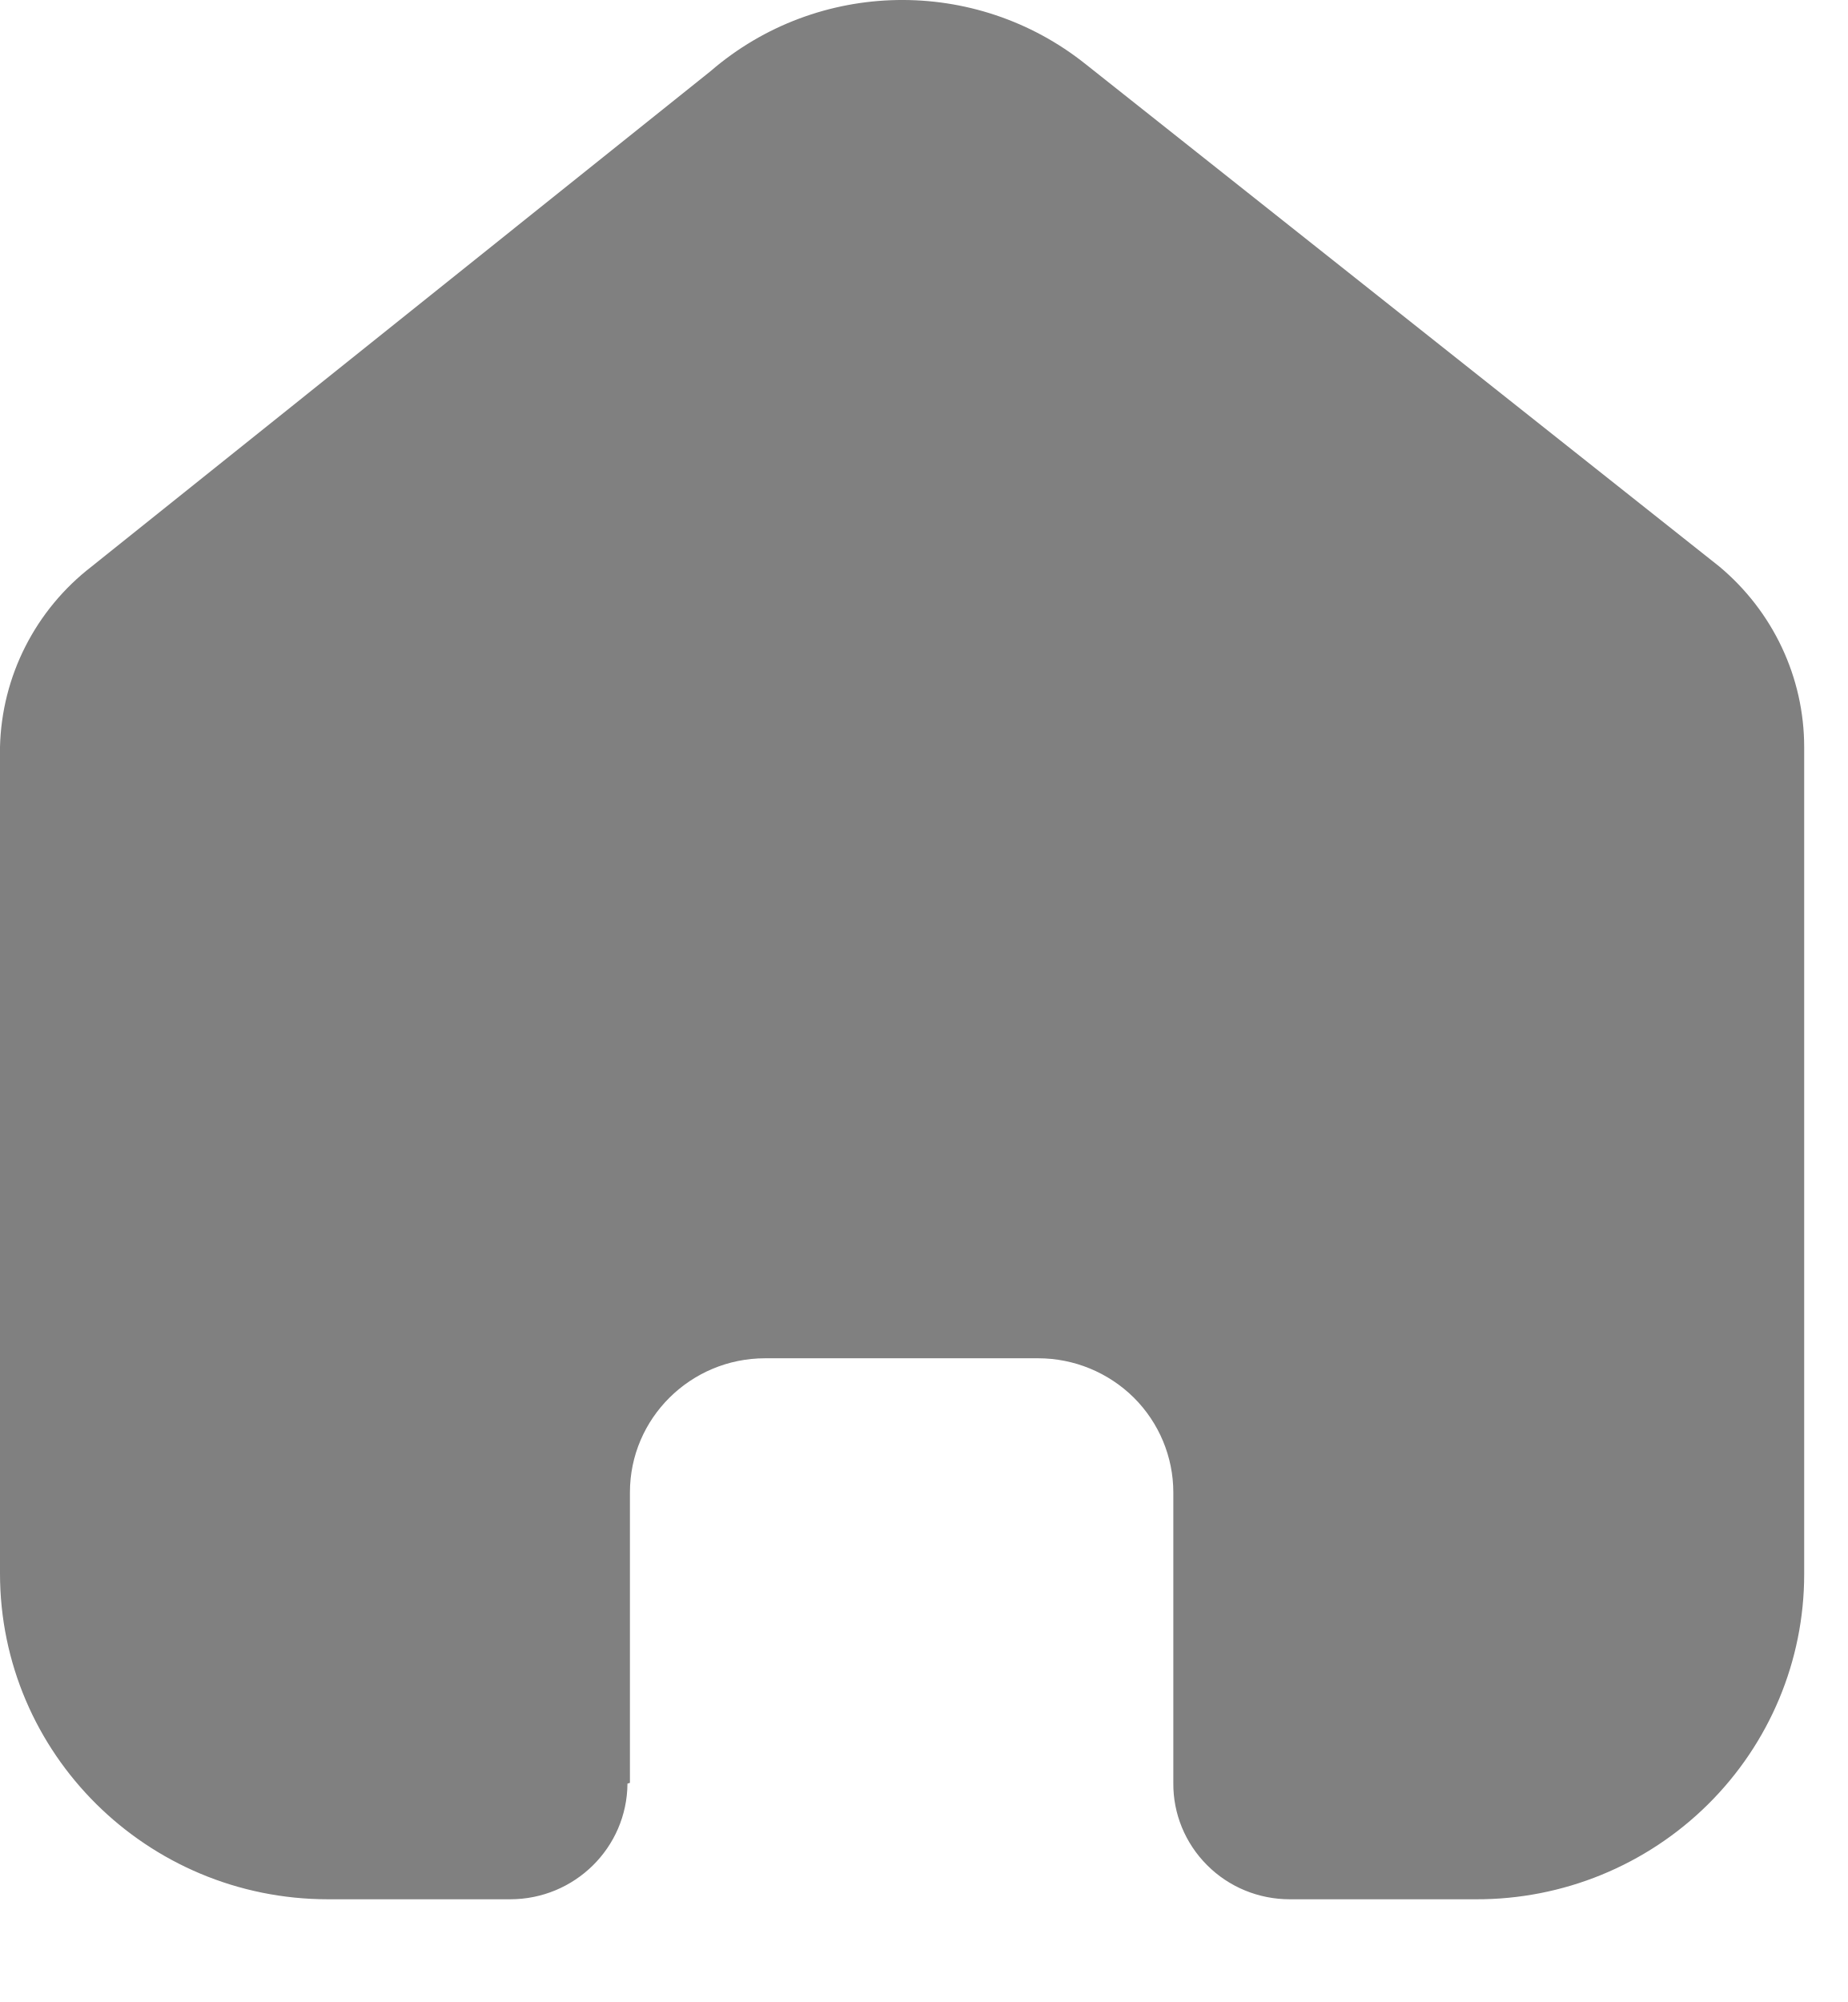
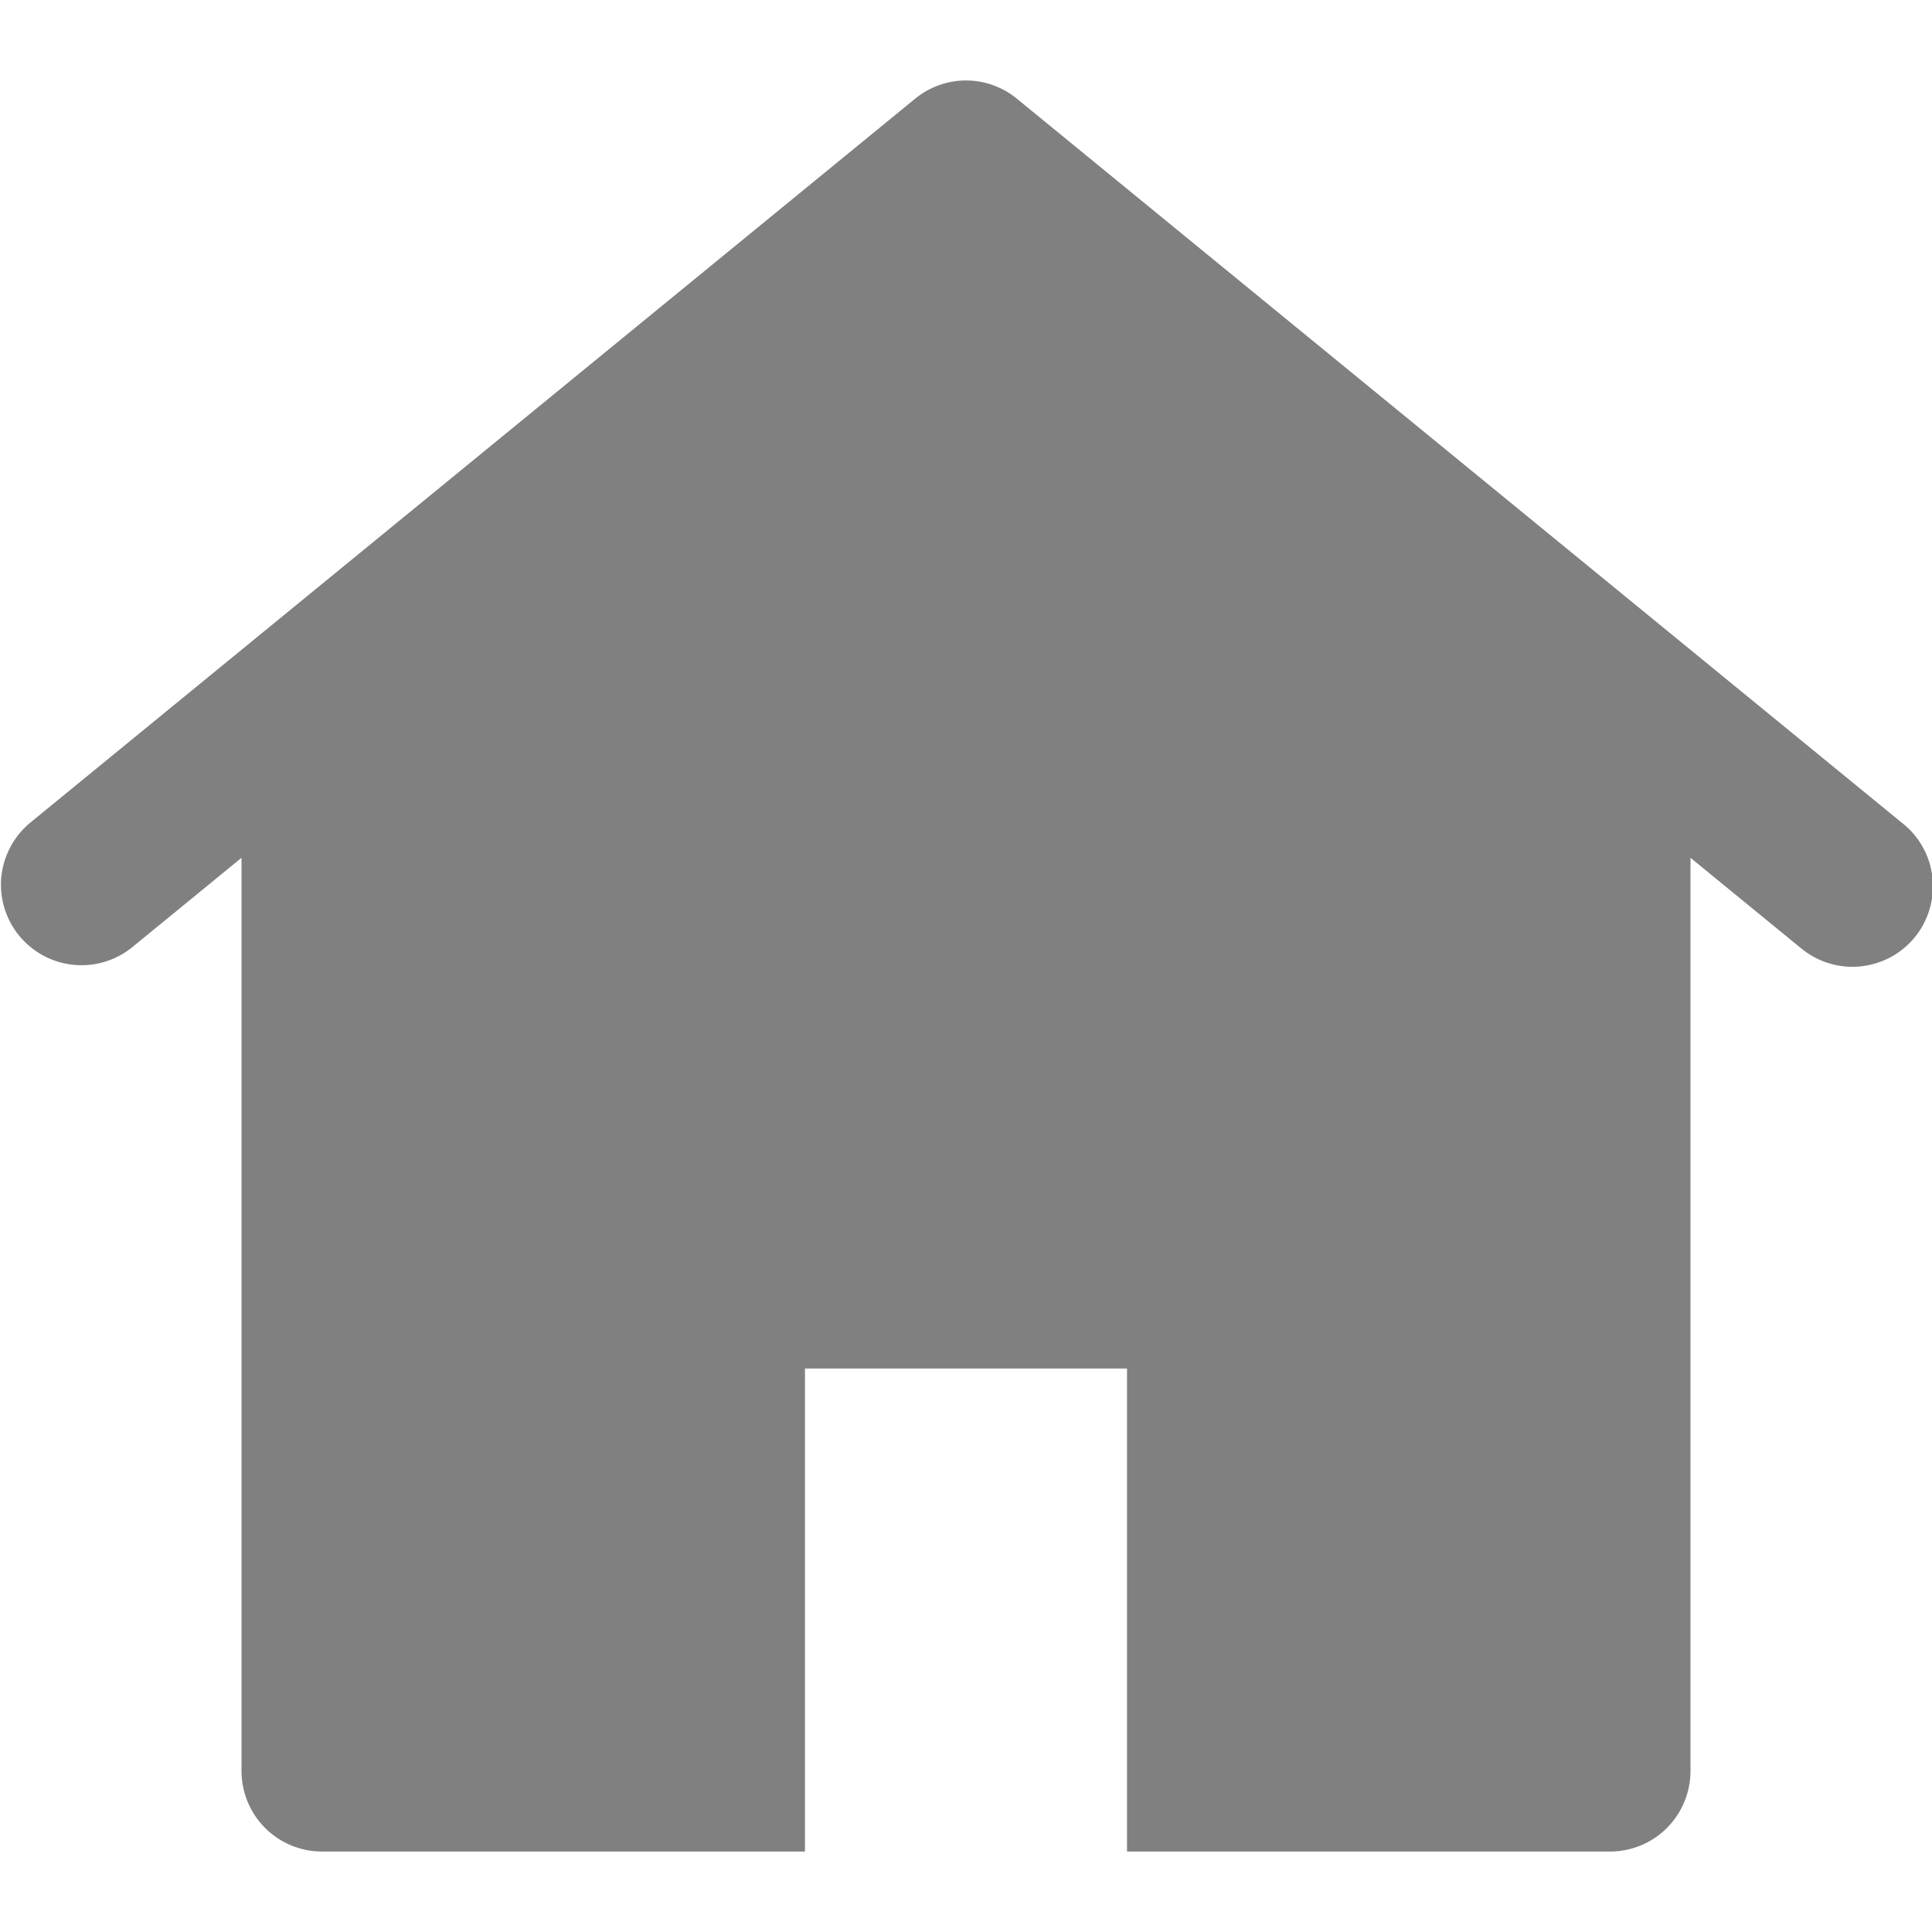
- <svg xmlns="http://www.w3.org/2000/svg" width="12" height="13" viewBox="0 0 12 13" fill="none">
-   <path d="M4.091 11.577V9.691C4.091 9.21 4.485 8.82 4.969 8.82H6.742C6.975 8.82 7.198 8.912 7.363 9.075C7.527 9.238 7.62 9.46 7.62 9.691V11.577C7.618 11.777 7.697 11.969 7.839 12.111C7.981 12.254 8.175 12.333 8.376 12.333H9.585C10.15 12.335 10.692 12.113 11.092 11.717C11.492 11.321 11.717 10.784 11.717 10.223V4.851C11.717 4.398 11.514 3.969 11.165 3.678L7.051 0.417C6.335 -0.155 5.31 -0.137 4.616 0.461L0.596 3.678C0.23 3.96 0.011 4.391 0 4.851V10.217C0 11.386 0.954 12.333 2.131 12.333H3.313C3.732 12.333 4.072 11.998 4.075 11.582L4.091 11.577Z" fill="gray" />
+ <svg xmlns="http://www.w3.org/2000/svg" width="20" height="20" viewBox="0 0 20 20" fill="none">
+   <g clip-path="url(#clip0_78_47)">
+     <path d="M19.694 8.522L10.527 1.022C10.379 0.9 10.192 0.833 10 0.833C9.808 0.833 9.621 0.9 9.473 1.022L0.306 8.522C0.139 8.663 0.034 8.864 0.013 9.082C-0.007 9.3 0.06 9.517 0.198 9.686C0.337 9.855 0.536 9.964 0.754 9.987C0.971 10.011 1.189 9.948 1.361 9.812L2.5 8.88V18.333C2.5 18.554 2.588 18.766 2.744 18.923C2.9 19.079 3.112 19.167 3.333 19.167H8.333V14.167H11.667V19.167H16.667C16.888 19.167 17.1 19.079 17.256 18.923C17.412 18.766 17.5 18.554 17.5 18.333V8.88L18.639 9.812C18.724 9.883 18.821 9.937 18.927 9.97C19.032 10.003 19.143 10.015 19.253 10.005C19.363 9.994 19.47 9.962 19.568 9.911C19.665 9.859 19.752 9.788 19.822 9.702C19.892 9.617 19.944 9.518 19.975 9.412C20.007 9.306 20.017 9.195 20.005 9.085C19.993 8.975 19.96 8.869 19.906 8.772C19.853 8.675 19.781 8.59 19.694 8.522Z" fill="gray" />
+   </g>
+   <defs>
+     <clipPath id="clip0_78_47">
+       <rect width="20" height="20" fill="gray" />
+     </clipPath>
+   </defs>
</svg>
